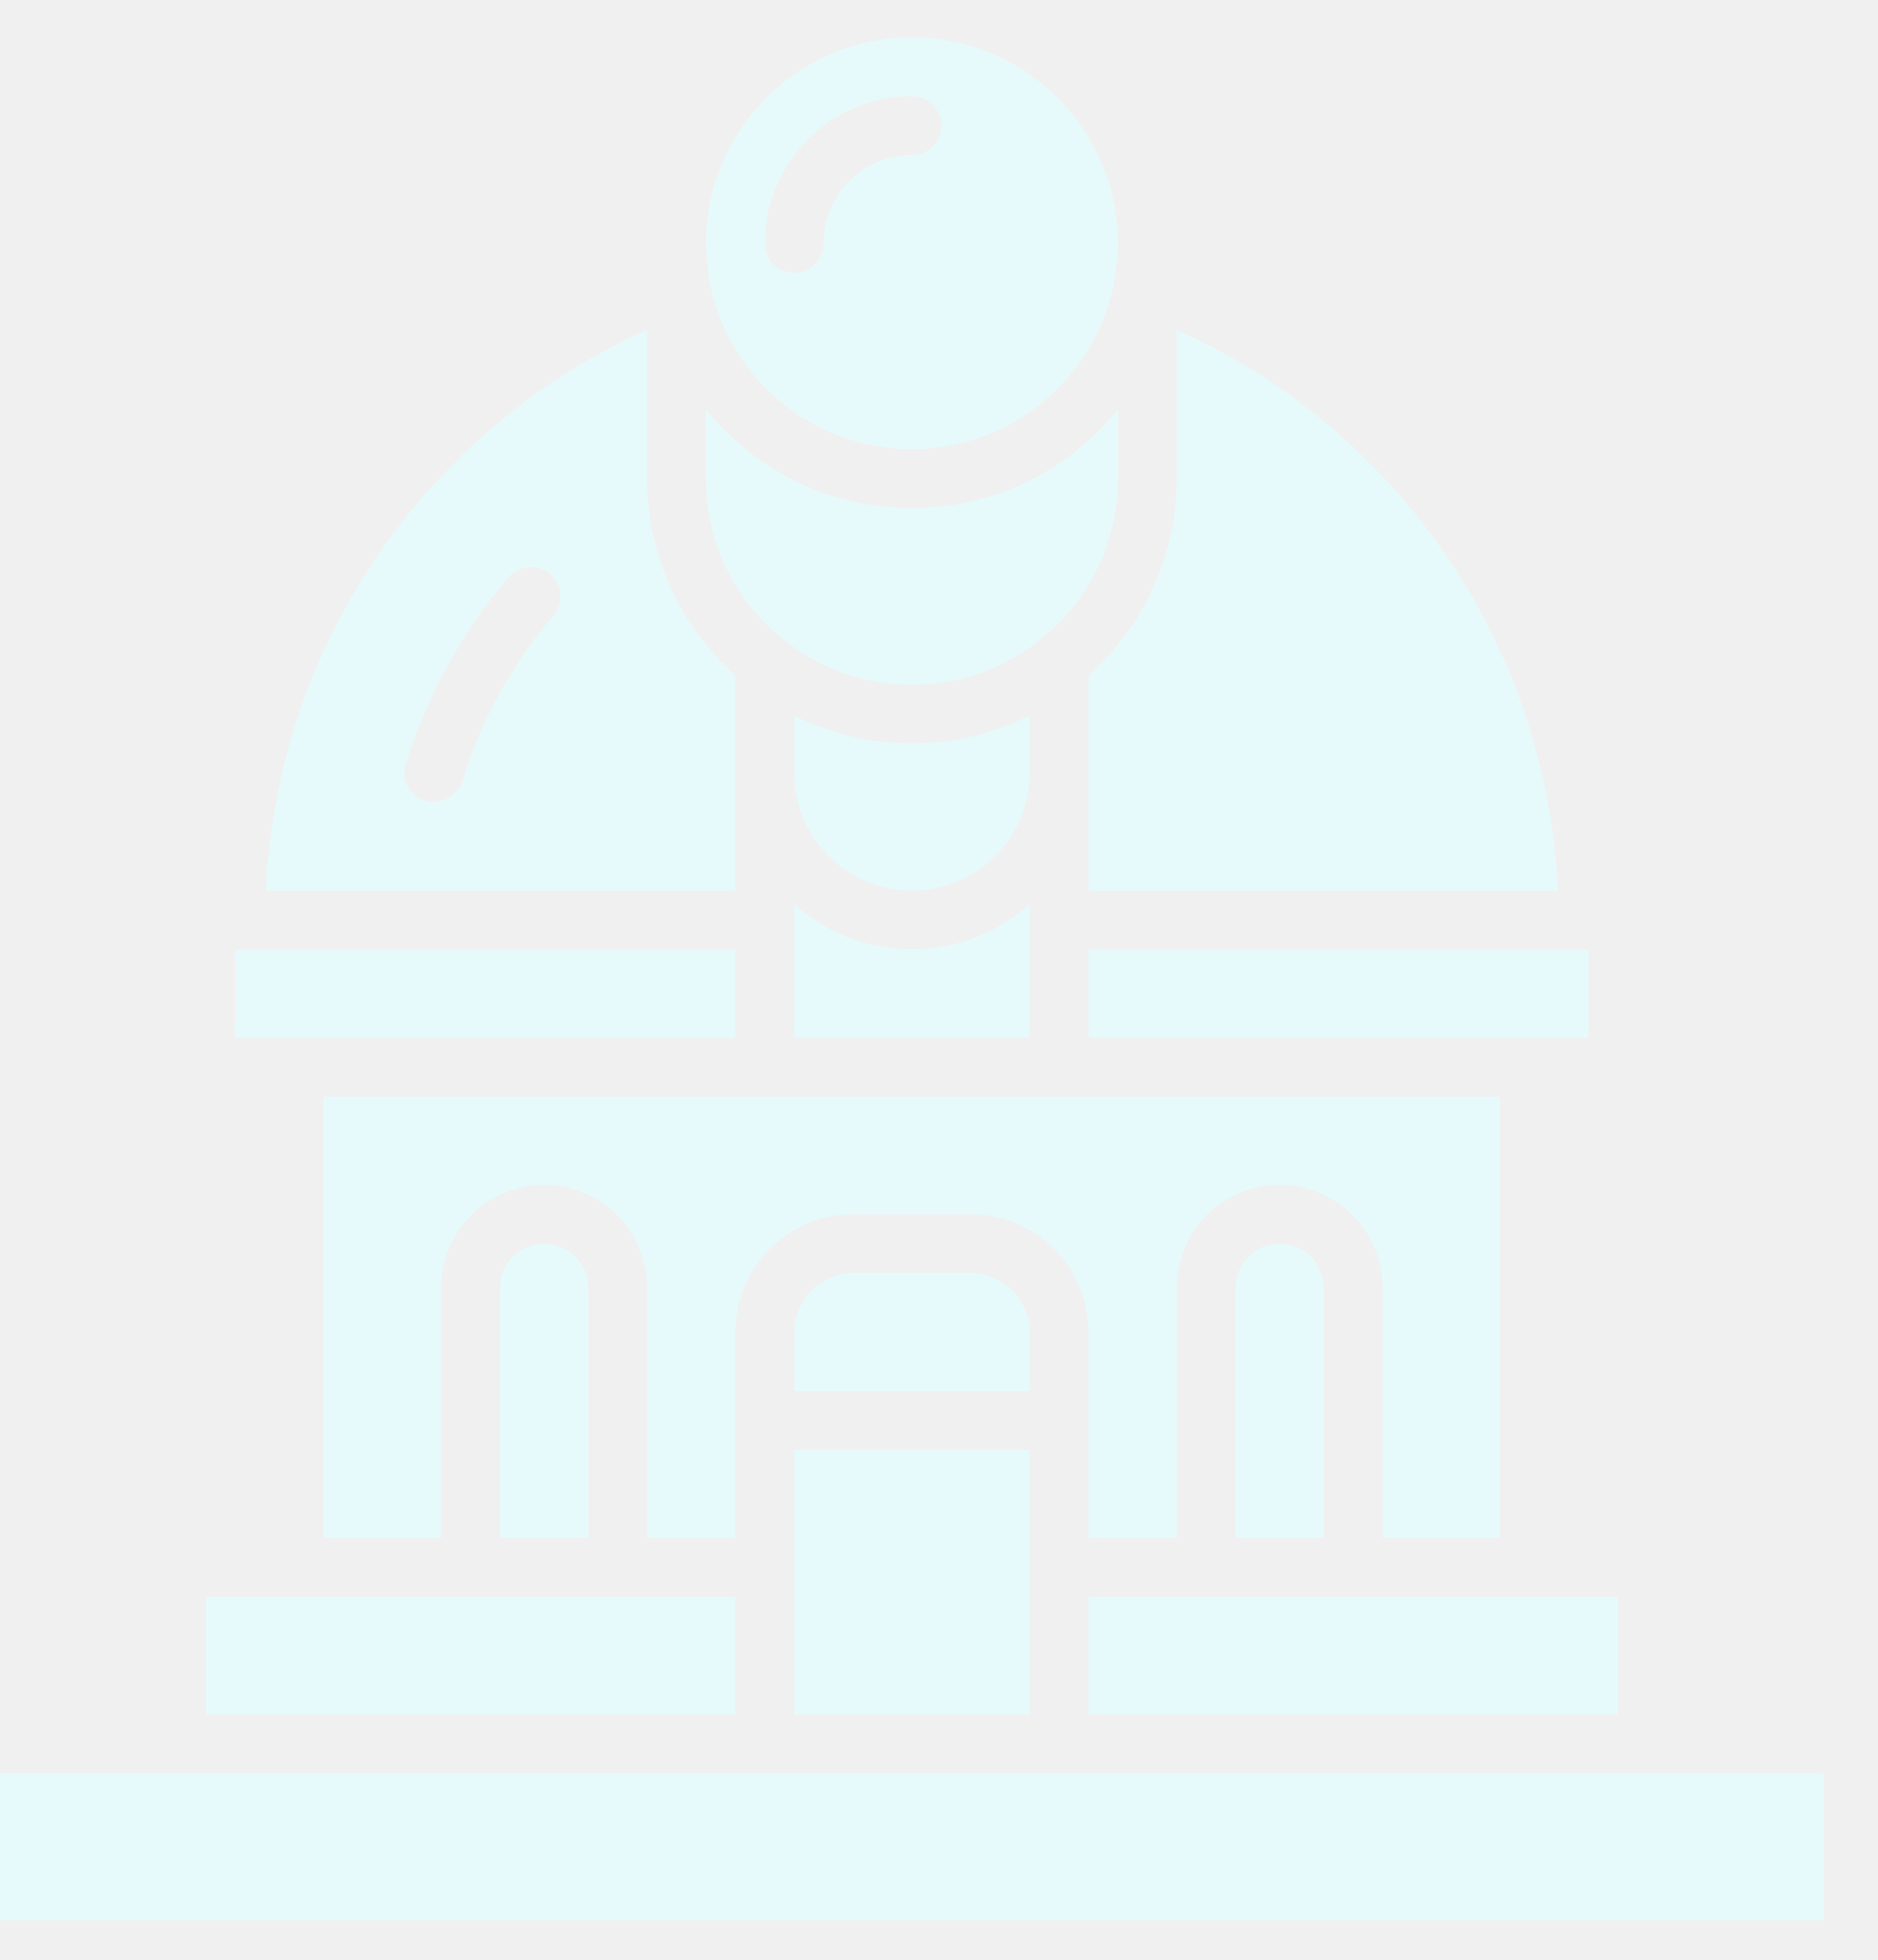
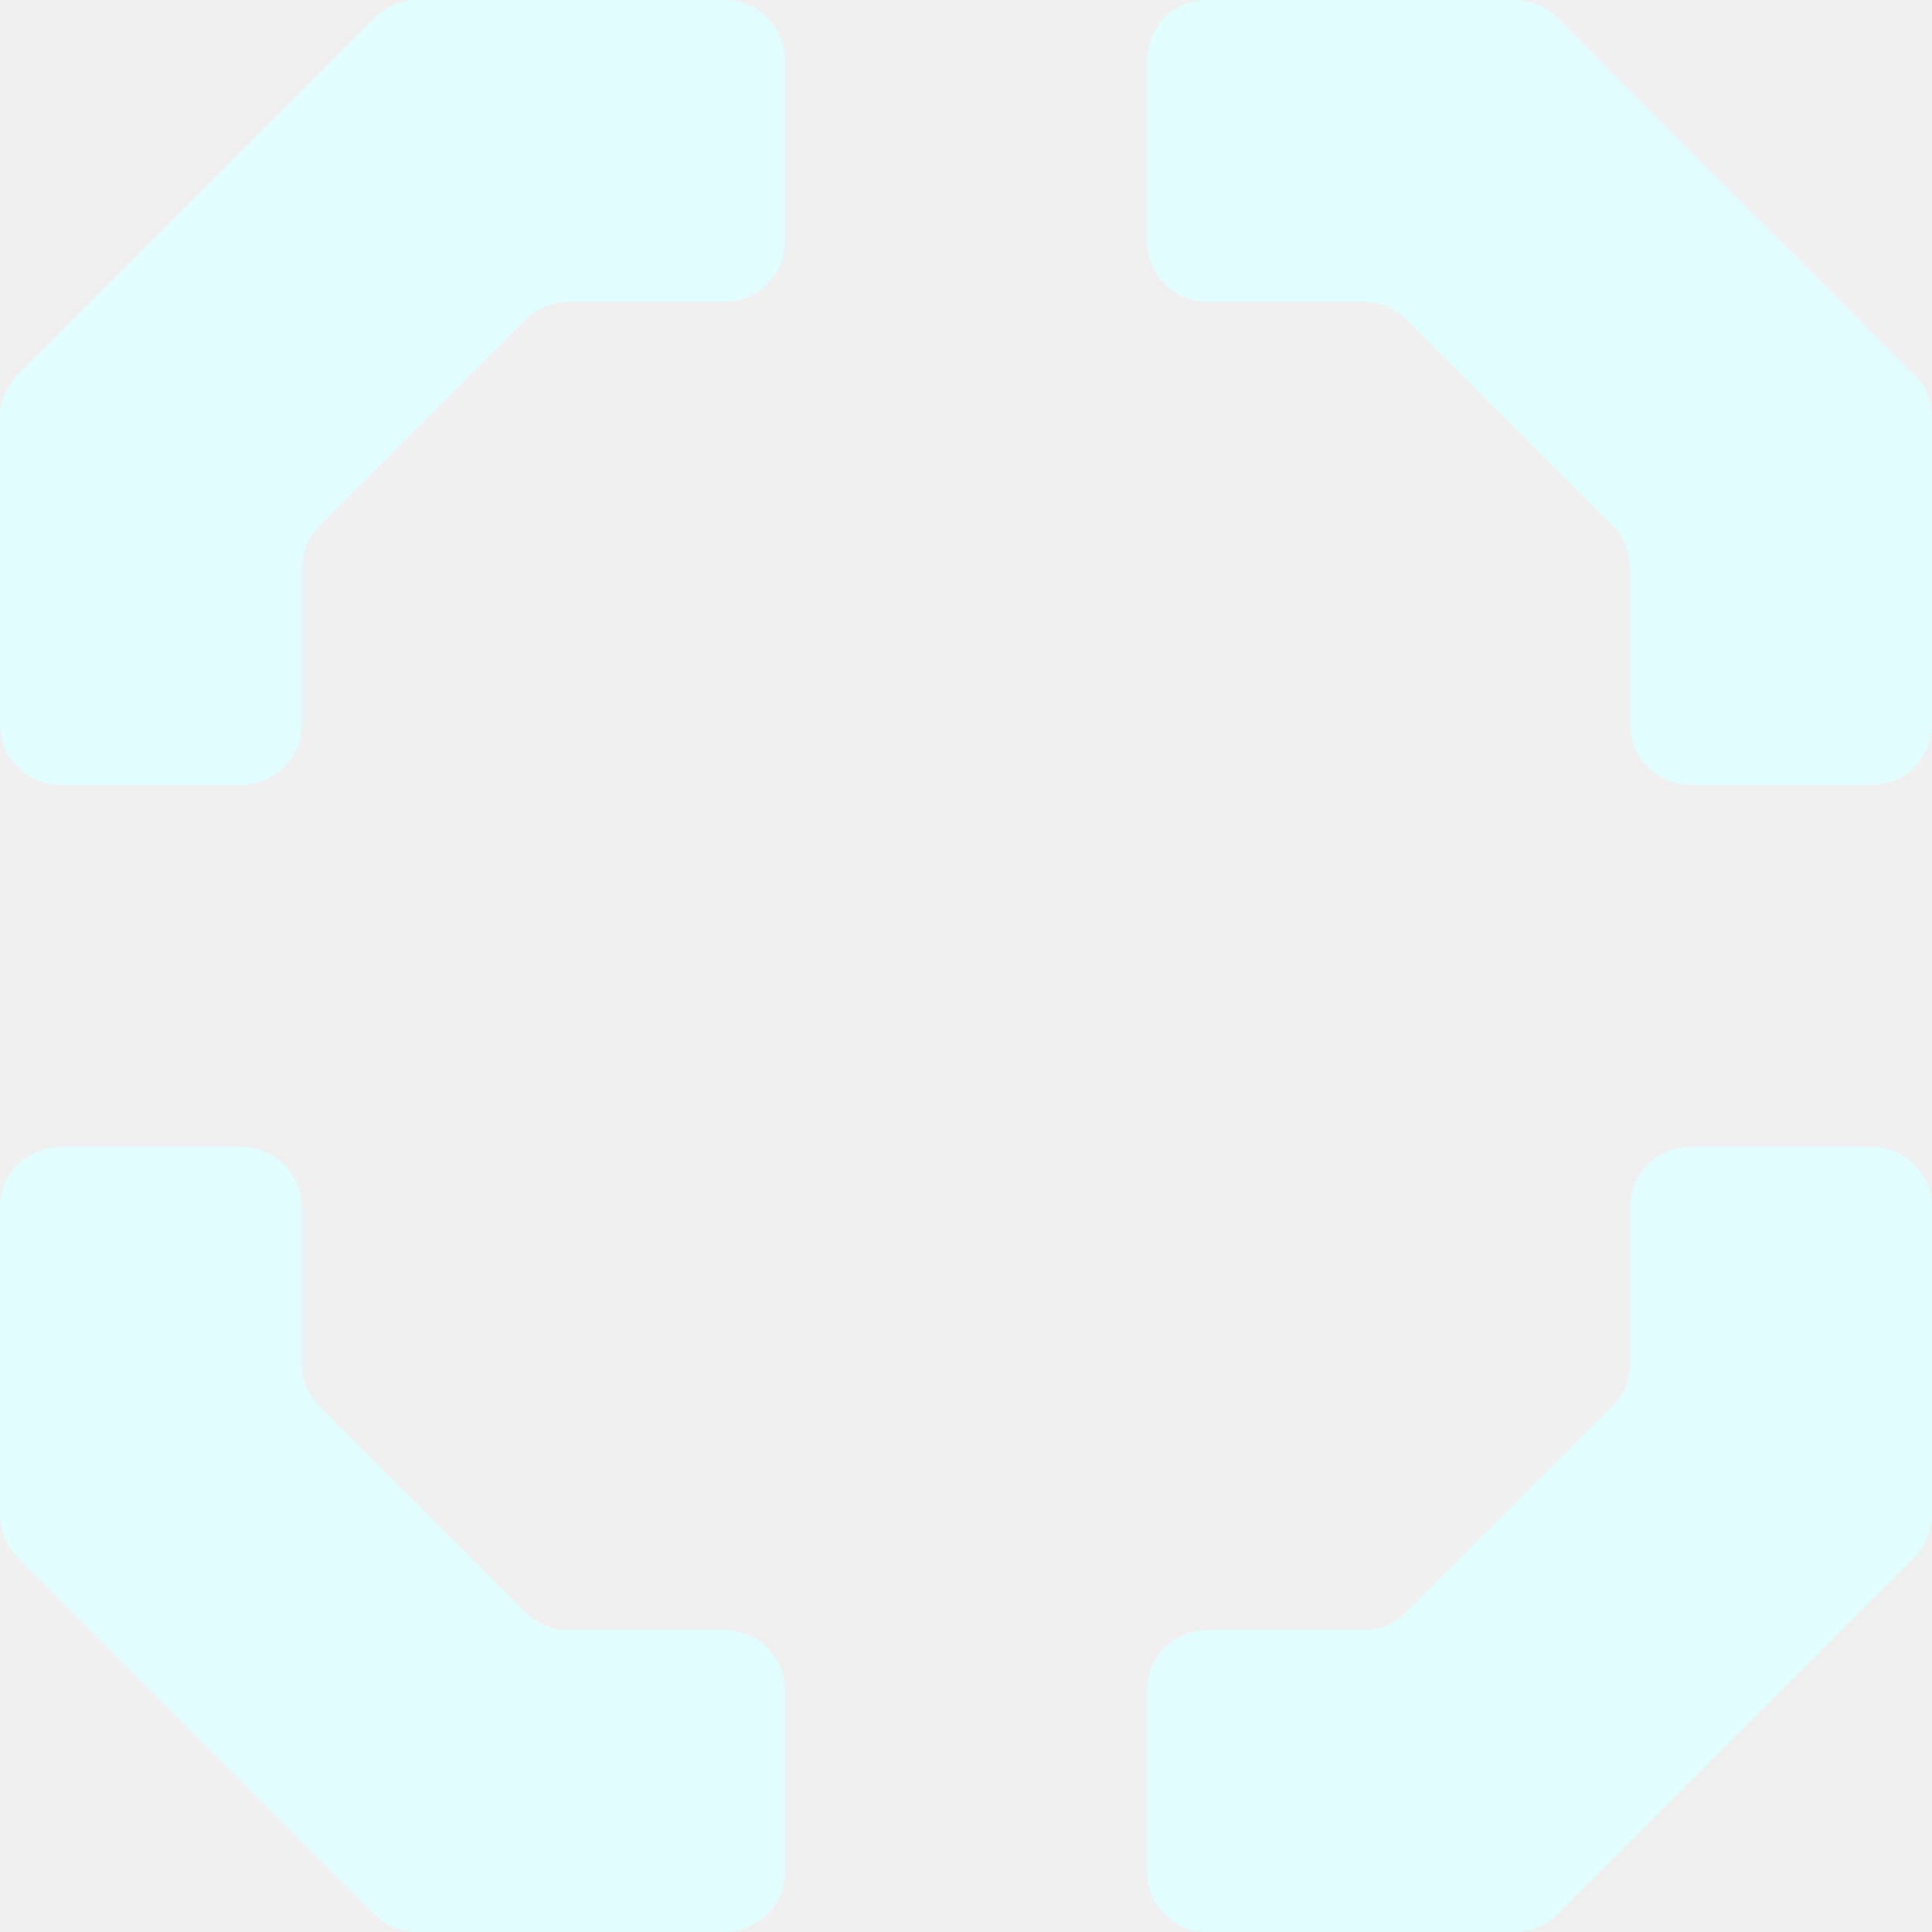
- <svg xmlns="http://www.w3.org/2000/svg" width="23" height="24" viewBox="0 0 23 24" fill="none">
-   <g opacity="0.7">
-     <path d="M19.816 19.553H13.331V20.994H19.816V19.553Z" fill="#E2FDFF" />
-     <path d="M9.007 19.553H2.522V20.994H9.007V19.553Z" fill="#E2FDFF" />
-     <path d="M19.816 21.715H12.971H9.368H2.522H0V23.516H22.338V21.715H19.816Z" fill="#E2FDFF" />
-     <path d="M19.456 11.626H13.331V12.707H19.456V11.626Z" fill="#E2FDFF" />
-     <path d="M11.169 5.501C12.56 5.501 13.691 4.37 13.691 2.979C13.691 1.589 12.56 0.457 11.169 0.457C9.778 0.457 8.647 1.589 8.647 2.979C8.647 4.37 9.778 5.501 11.169 5.501ZM11.169 1.178C11.368 1.178 11.529 1.339 11.529 1.538C11.529 1.737 11.368 1.898 11.169 1.898C10.573 1.898 10.088 2.383 10.088 2.979C10.088 3.179 9.927 3.34 9.728 3.34C9.529 3.34 9.368 3.179 9.368 2.979C9.368 1.986 10.176 1.178 11.169 1.178Z" fill="#E2FDFF" />
-     <path d="M9.593 7.829C10.045 8.192 10.591 8.384 11.169 8.384C11.748 8.384 12.293 8.192 12.745 7.829C13.347 7.349 13.691 6.632 13.691 5.862V5.013C13.096 5.749 12.187 6.222 11.169 6.222C10.151 6.222 9.242 5.749 8.647 5.013V5.862C8.647 6.632 8.992 7.349 9.593 7.829Z" fill="#E2FDFF" />
-     <path d="M9.007 11.626H2.882V12.707H9.007V11.626Z" fill="#E2FDFF" />
-     <path d="M9.728 12.707H12.61V11.071C12.227 11.415 11.723 11.626 11.169 11.626C10.615 11.626 10.111 11.415 9.728 11.071V12.707Z" fill="#E2FDFF" />
-     <path d="M12.61 9.464V8.761C12.165 8.983 11.671 9.104 11.169 9.104C10.668 9.104 10.174 8.983 9.728 8.762V9.464C9.728 10.259 10.374 10.906 11.169 10.906C11.964 10.906 12.61 10.259 12.61 9.464Z" fill="#E2FDFF" />
-     <path d="M15.29 15.387C15.19 15.487 15.132 15.626 15.132 15.77V18.832H16.213V15.77C16.213 15.472 15.971 15.229 15.673 15.229C15.53 15.229 15.39 15.287 15.29 15.387Z" fill="#E2FDFF" />
-     <path d="M13.331 8.27V10.906H19.081C18.944 7.839 17.066 5.23 14.412 4.037V5.862C14.412 6.791 14.018 7.657 13.331 8.27Z" fill="#E2FDFF" />
-     <path d="M6.282 15.387C6.182 15.487 6.125 15.626 6.125 15.77V18.832H7.206V15.77C7.206 15.472 6.963 15.229 6.665 15.229C6.522 15.229 6.383 15.287 6.282 15.387Z" fill="#E2FDFF" />
-     <path d="M9.007 8.27C8.321 7.658 7.926 6.792 7.926 5.862V4.037C5.272 5.23 3.394 7.839 3.257 10.906H9.007V8.27ZM6.778 7.536C6.267 8.136 5.891 8.821 5.659 9.571C5.611 9.725 5.408 9.867 5.208 9.808C5.018 9.749 4.912 9.548 4.97 9.357C5.231 8.514 5.655 7.744 6.229 7.069C6.358 6.917 6.585 6.898 6.737 7.028C6.888 7.156 6.907 7.384 6.778 7.535L6.778 7.536Z" fill="#E2FDFF" />
-     <path d="M12.61 17.752H9.728V20.994H12.61V17.752Z" fill="#E2FDFF" />
-     <path d="M13.331 16.31V18.832H14.412V15.77C14.412 15.436 14.546 15.111 14.78 14.877C15.018 14.64 15.335 14.509 15.673 14.509C16.368 14.509 16.934 15.075 16.934 15.77V18.832H18.375V13.428H3.963V18.832H5.404V15.77C5.404 15.436 5.539 15.111 5.773 14.877C6.01 14.64 6.327 14.509 6.665 14.509C7.361 14.509 7.926 15.075 7.926 15.77V18.832H9.007V16.31C9.007 15.515 9.654 14.869 10.448 14.869H11.89C12.684 14.869 13.331 15.515 13.331 16.31Z" fill="#E2FDFF" />
-     <path d="M12.61 16.31C12.61 15.913 12.287 15.59 11.89 15.59H10.448C10.051 15.59 9.728 15.913 9.728 16.31V17.031H12.61V16.31Z" fill="#E2FDFF" />
+ <svg xmlns="http://www.w3.org/2000/svg" width="32" height="32" viewBox="0 0 32 32" fill="none">
+   <g clip-path="url(#clip0_522_762)">
+     <path d="M6.207 0.293C6.395 0.105 6.649 0 6.914 0H12C12.552 0 13 0.448 13 1V4C13 4.552 12.552 5 12 5H9.414C9.149 5 8.895 5.105 8.707 5.293L5.293 8.707C5.105 8.895 5 9.149 5 9.414V12C5 12.552 4.552 13 4 13H1C0.448 13 0 12.552 0 12V6.914C0 6.649 0.105 6.395 0.293 6.207L6.207 0.293Z" fill="#E2FDFF" />
+     <path d="M0.293 25.793C0.105 25.605 -2.90637e-07 25.351 -3.0223e-07 25.086L-5.24537e-07 20C-5.48678e-07 19.448 0.448 19 1 19L4 19C4.552 19 5 19.448 5 20L5 22.586C5 22.851 5.105 23.105 5.293 23.293L8.707 26.707C8.895 26.895 9.149 27 9.414 27L12 27C12.552 27 13 27.448 13 28L13 31C13 31.552 12.552 32 12 32L6.914 32C6.649 32 6.395 31.895 6.207 31.707L0.293 25.793Z" fill="#E2FDFF" />
+     <path d="M25.793 0.293C25.605 0.105 25.351 0 25.086 0H20C19.448 0 19 0.448 19 1V4C19 4.552 19.448 5 20 5H22.586C22.851 5 23.105 5.105 23.293 5.293L26.707 8.707C26.895 8.895 27 9.149 27 9.414V12C27 12.552 27.448 13 28 13H31C31.552 13 32 12.552 32 12V6.914C32 6.649 31.895 6.395 31.707 6.207L25.793 0.293Z" fill="#E2FDFF" />
+     <path d="M31.707 25.793C31.895 25.605 32 25.351 32 25.086L32 20C32 19.448 31.552 19 31 19L28 19C27.448 19 27 19.448 27 20L27 22.586C27 22.851 26.895 23.105 26.707 23.293L23.293 26.707C23.105 26.895 22.851 27 22.586 27L20 27C19.448 27 19 27.448 19 28L19 31C19 31.552 19.448 32 20 32L25.086 32C25.351 32 25.605 31.895 25.793 31.707L31.707 25.793Z" fill="#E2FDFF" />
  </g>
+   <defs>
+     <clipPath id="clip0_522_762">
+       <rect width="32" height="32" fill="white" />
+     </clipPath>
+   </defs>
</svg>
